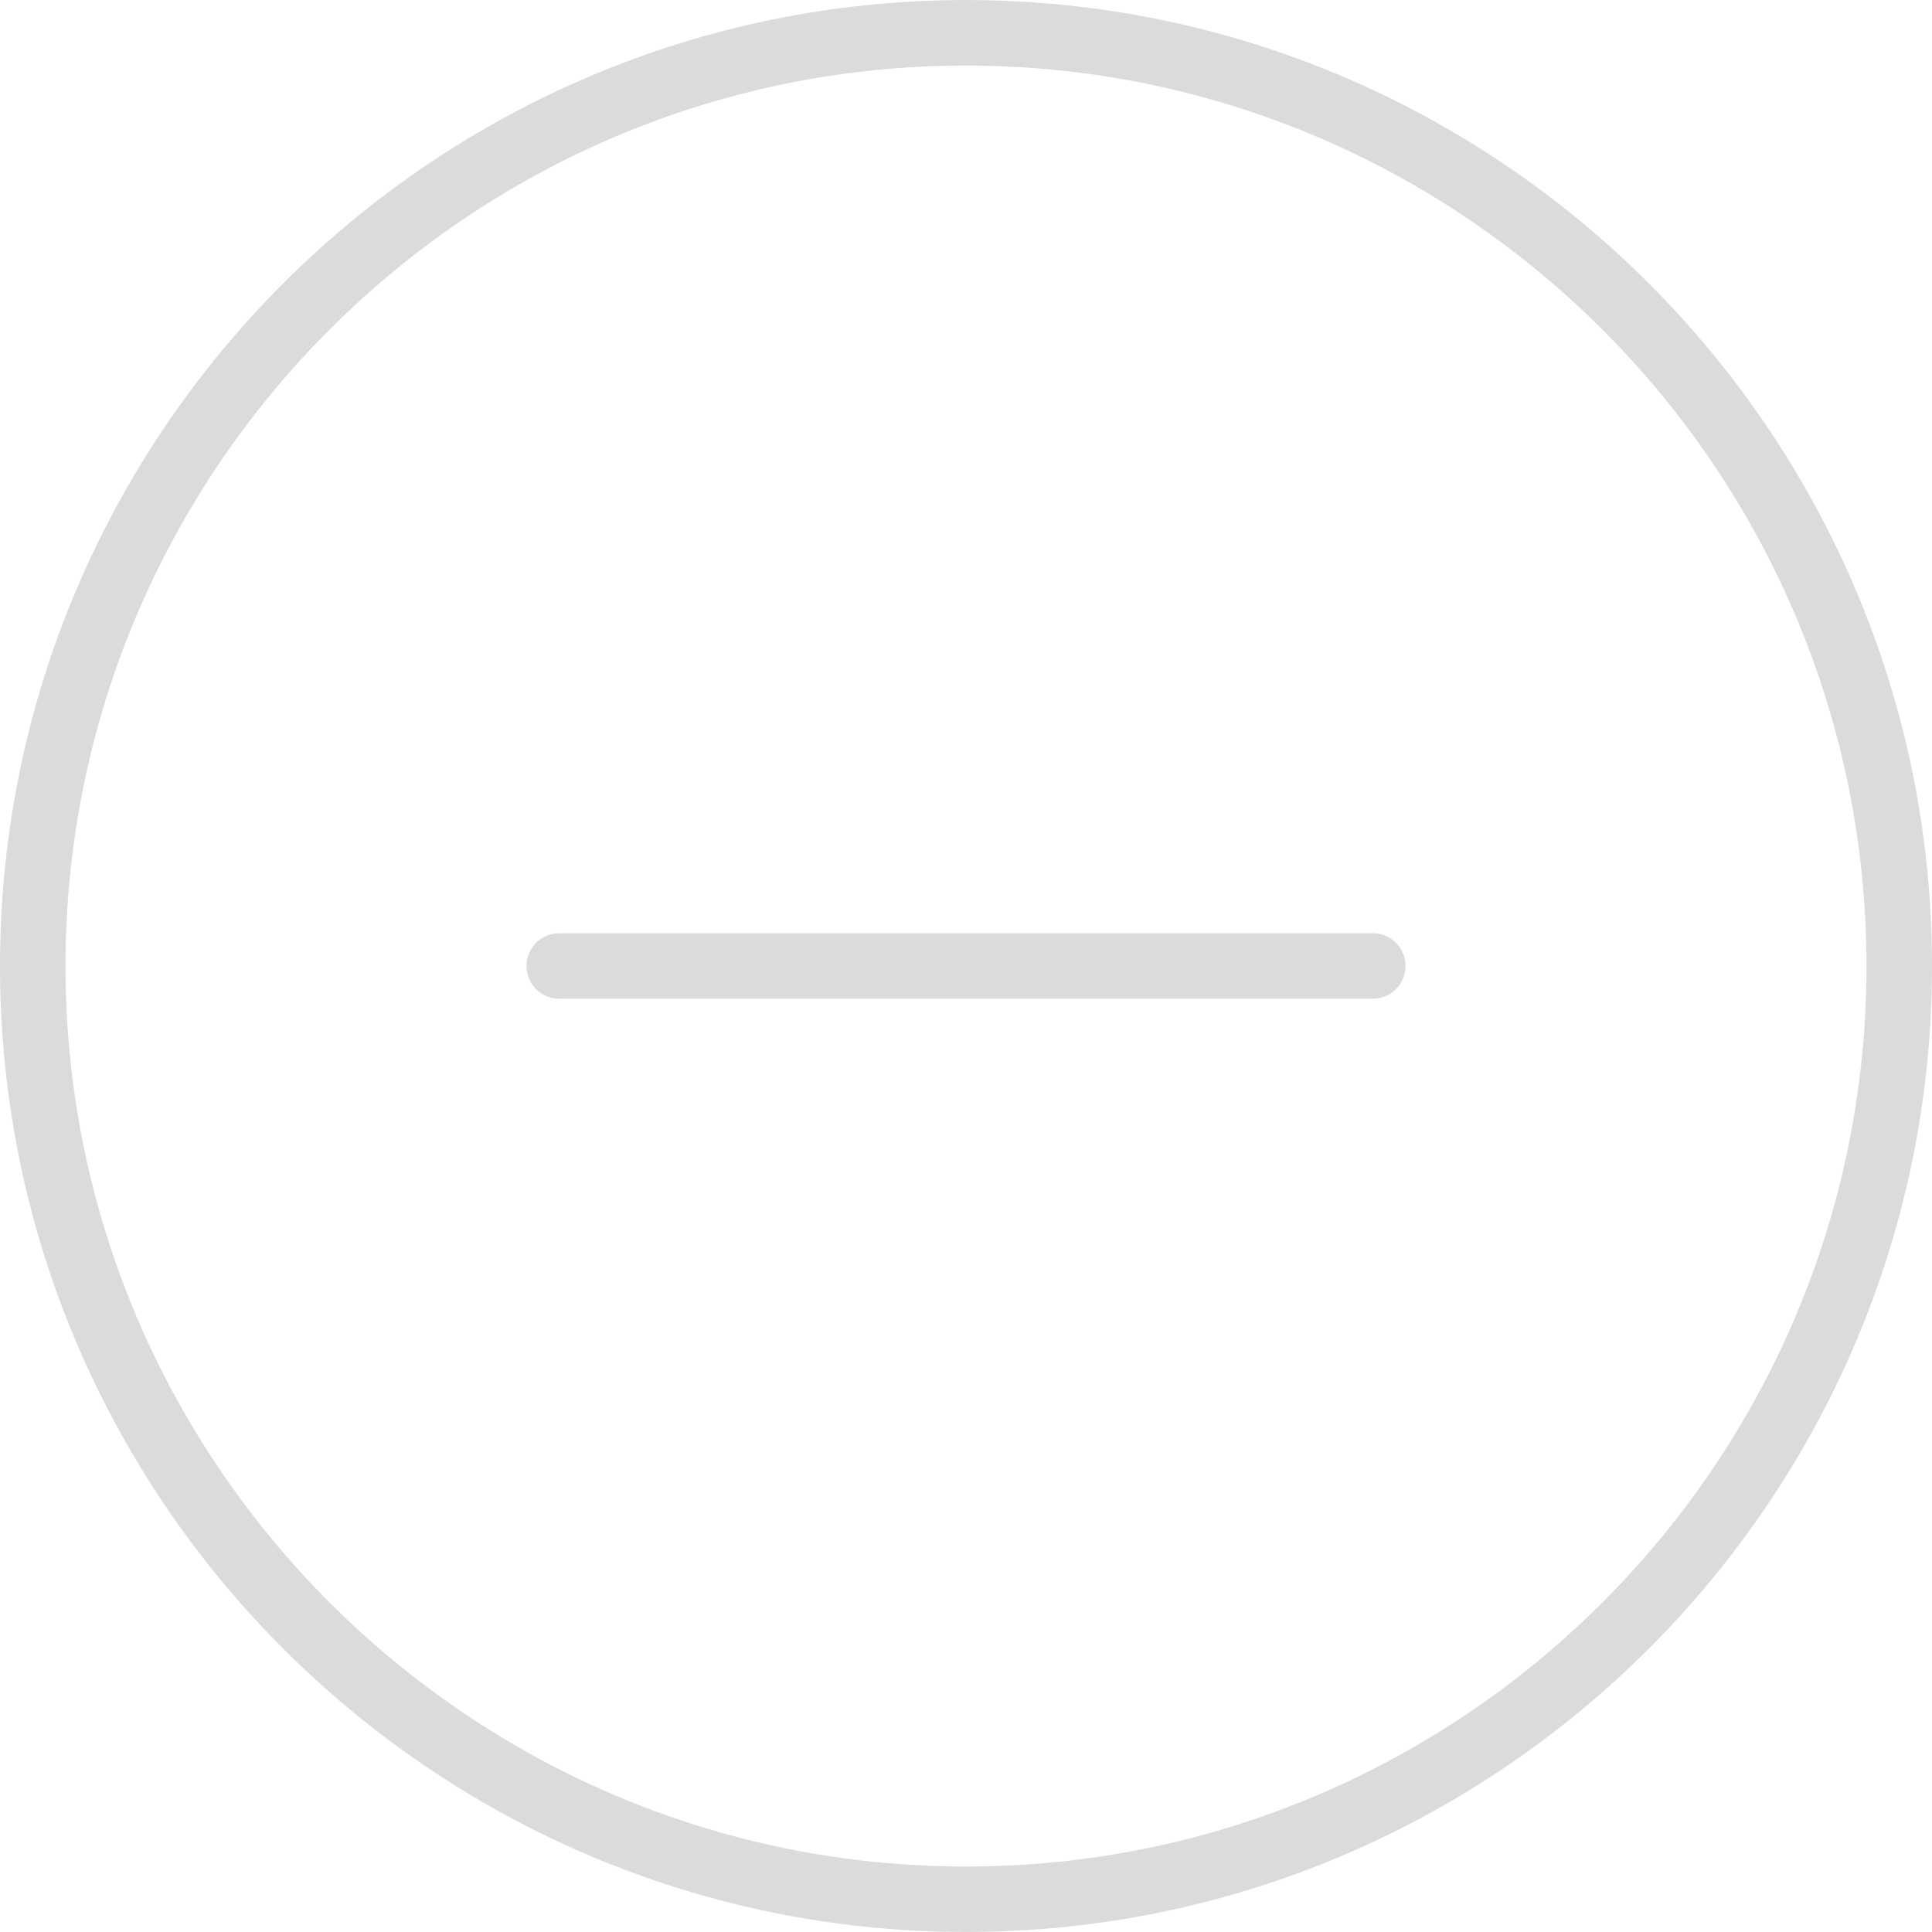
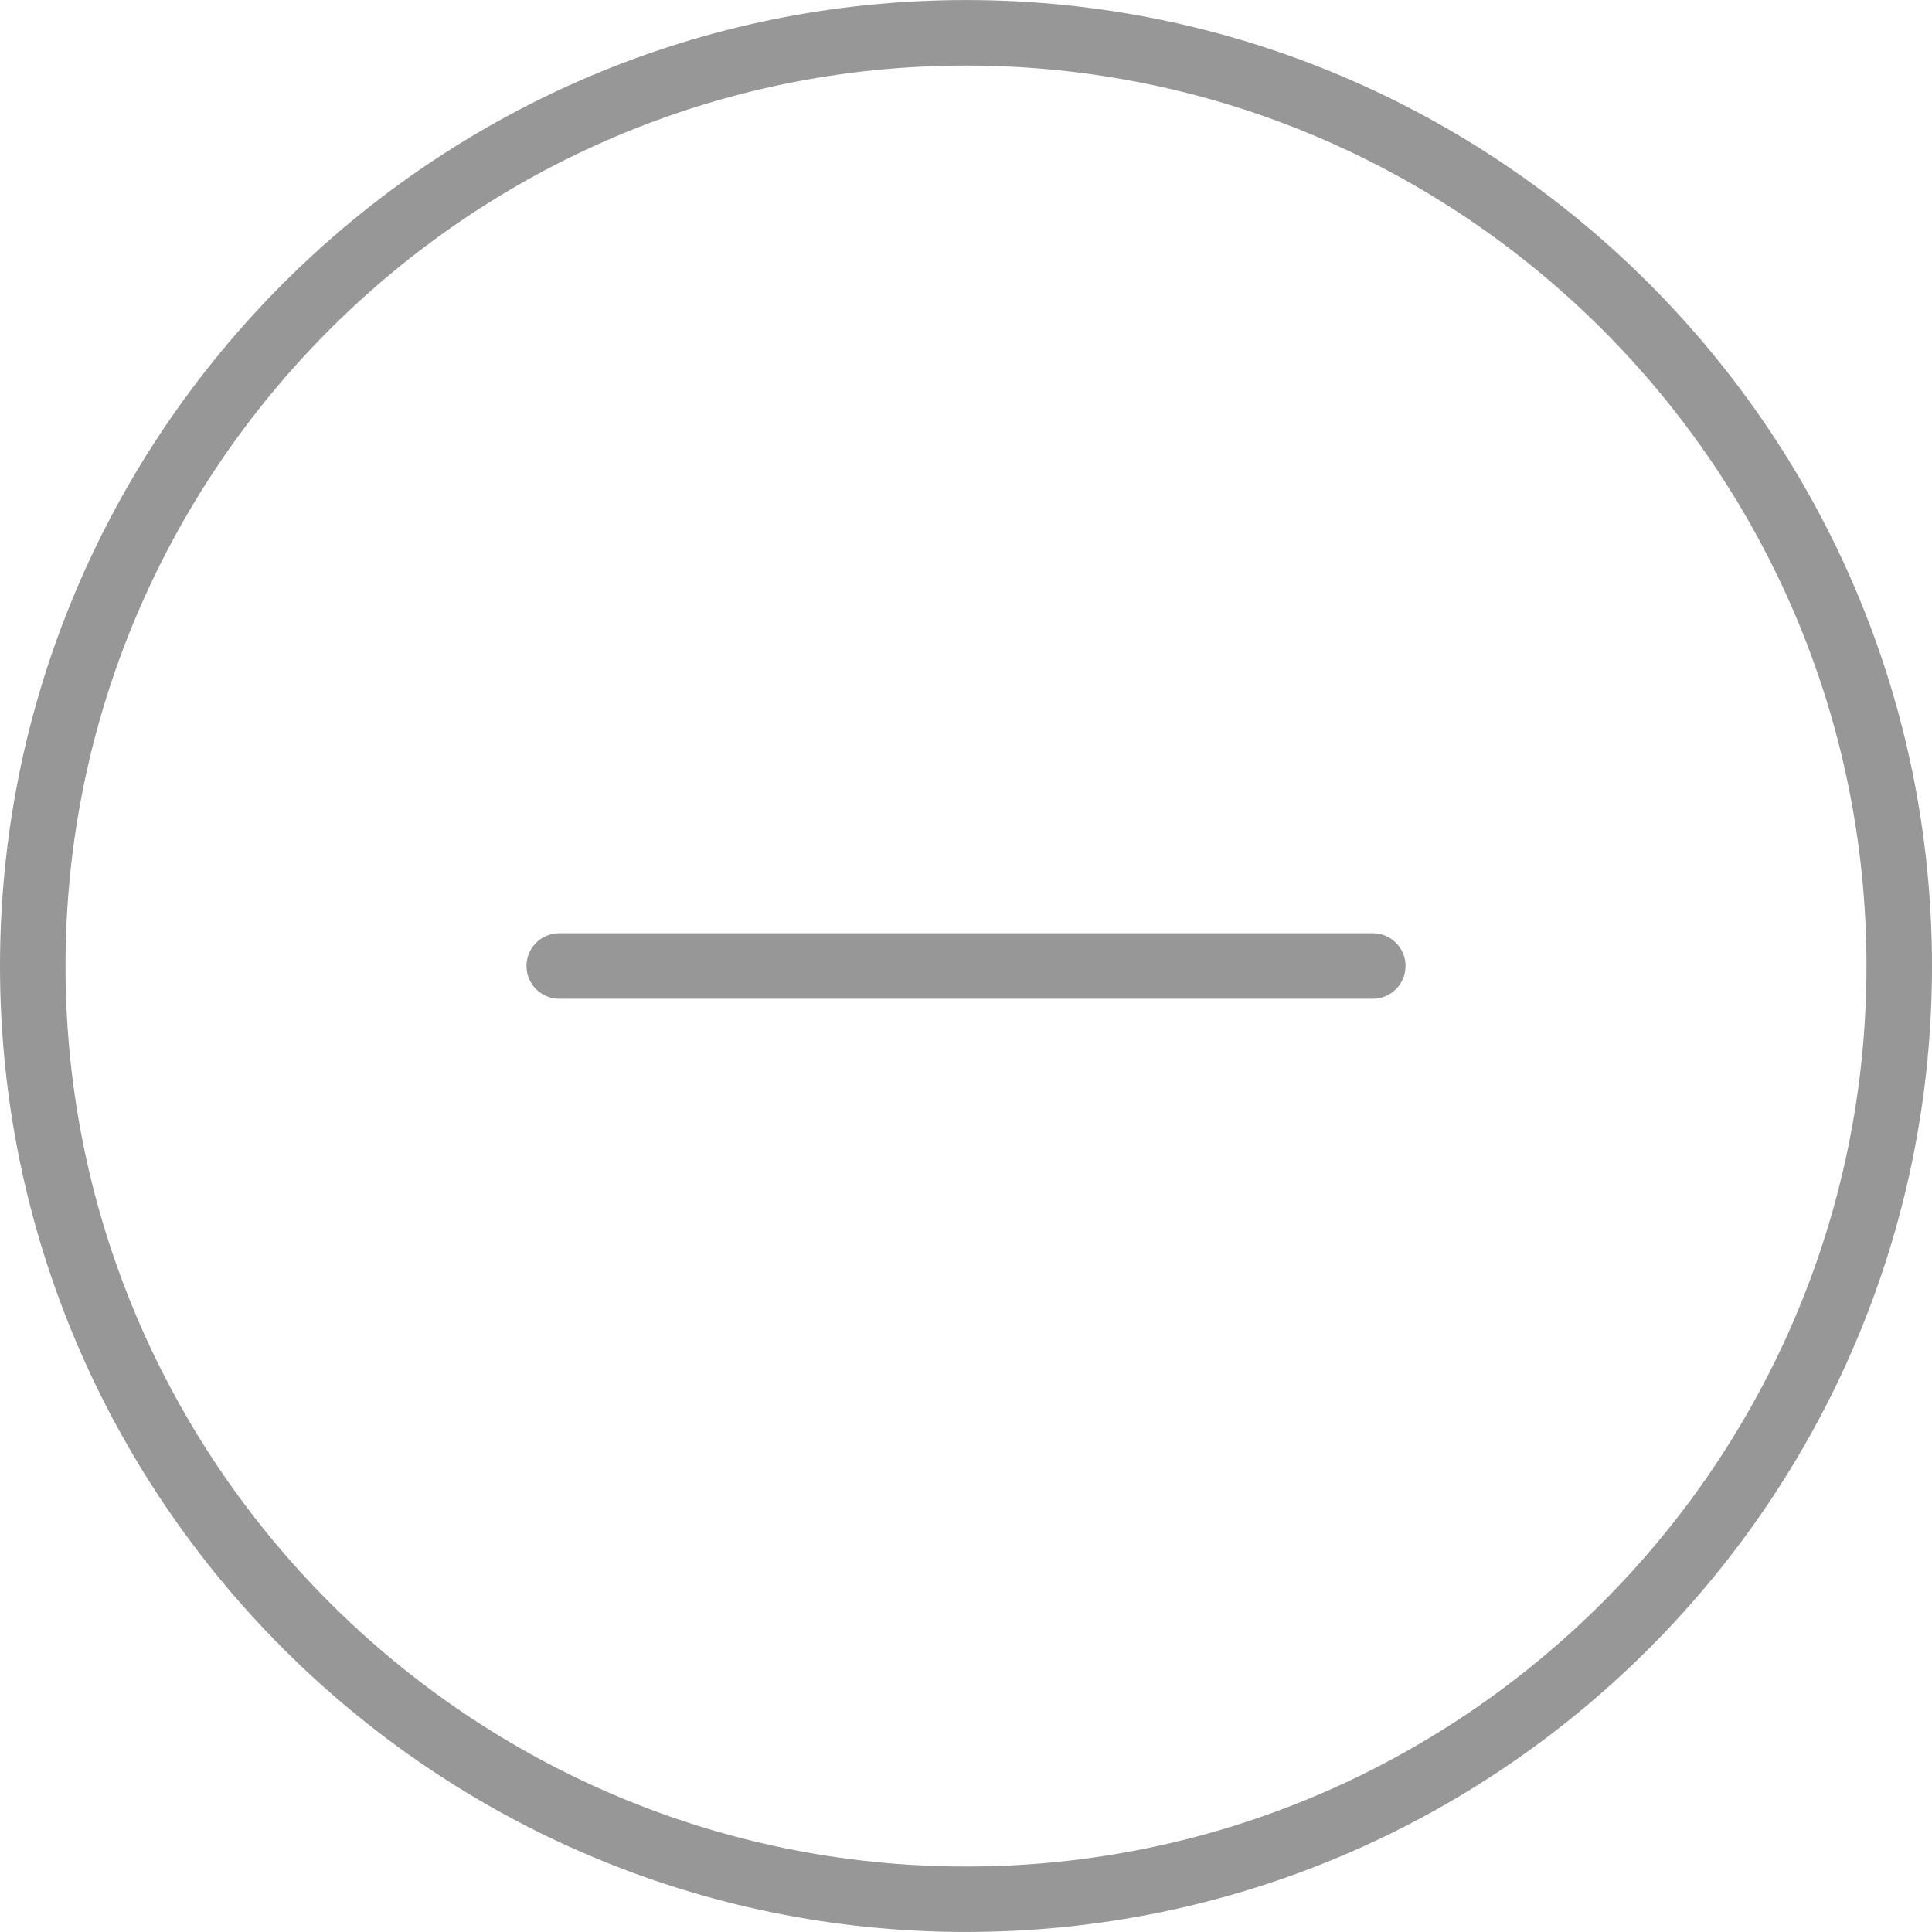
<svg xmlns="http://www.w3.org/2000/svg" viewBox="0 0 44.238 44.238">
-   <path fill="#dbdbdb" d="M22.119 44.237C9.922 44.237 0 34.315 0 22.12 0 9.924 9.922.001 22.119.001S44.238 9.923 44.238 22.12s-9.922 22.117-22.119 22.117zm0-42.736C10.75 1.501 1.5 10.751 1.5 22.12s9.25 20.619 20.619 20.619 20.619-9.25 20.619-20.619-9.25-20.619-20.619-20.619z" />
-   <path fill="#dbdbdb" d="M31.434 22.869H12.805a.75.75 0 0 1 0-1.5h18.628a.75.75 0 0 1 .001 1.5z" />
+   <path fill="#979797" d="M22.119 44.237C9.922 44.237 0 34.315 0 22.12 0 9.924 9.922.001 22.119.001S44.238 9.923 44.238 22.12s-9.922 22.117-22.119 22.117zm0-42.736C10.75 1.501 1.5 10.751 1.5 22.12s9.25 20.619 20.619 20.619 20.619-9.25 20.619-20.619-9.25-20.619-20.619-20.619z" />
+   <path fill="#979797" d="M31.434 22.869H12.805a.75.75 0 0 1 0-1.5h18.628a.75.75 0 0 1 .001 1.5z" />
</svg>
